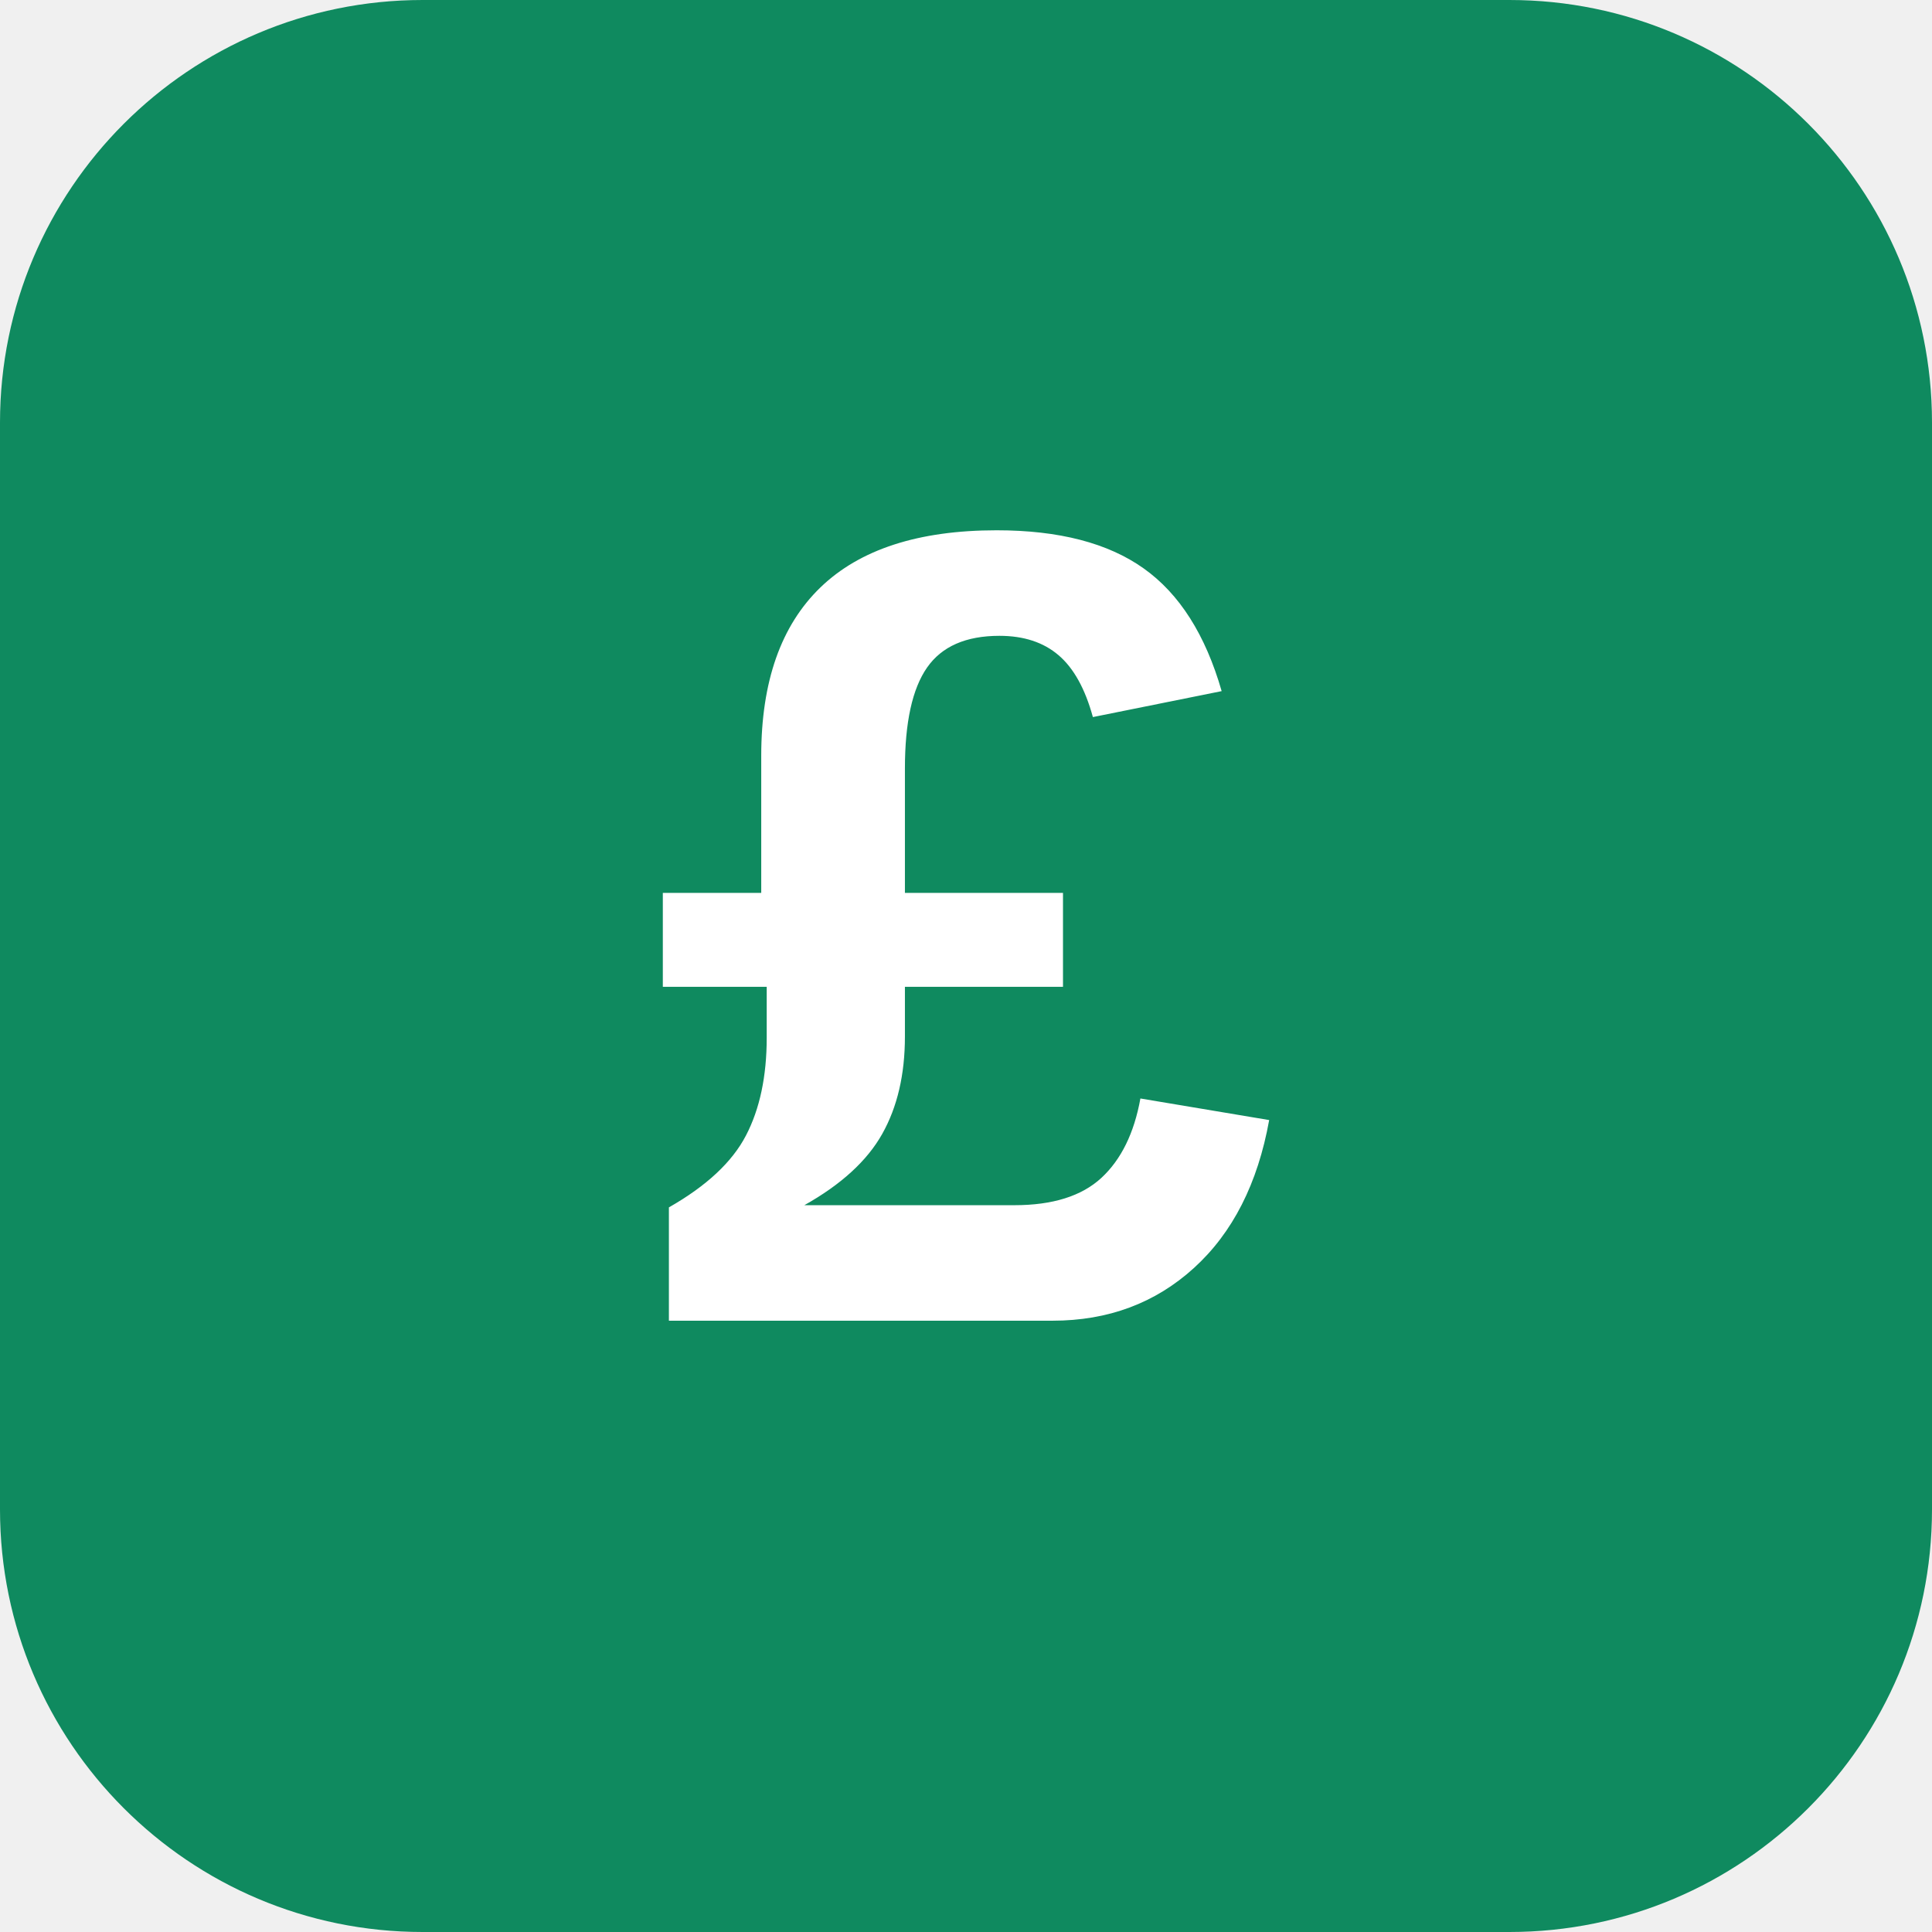
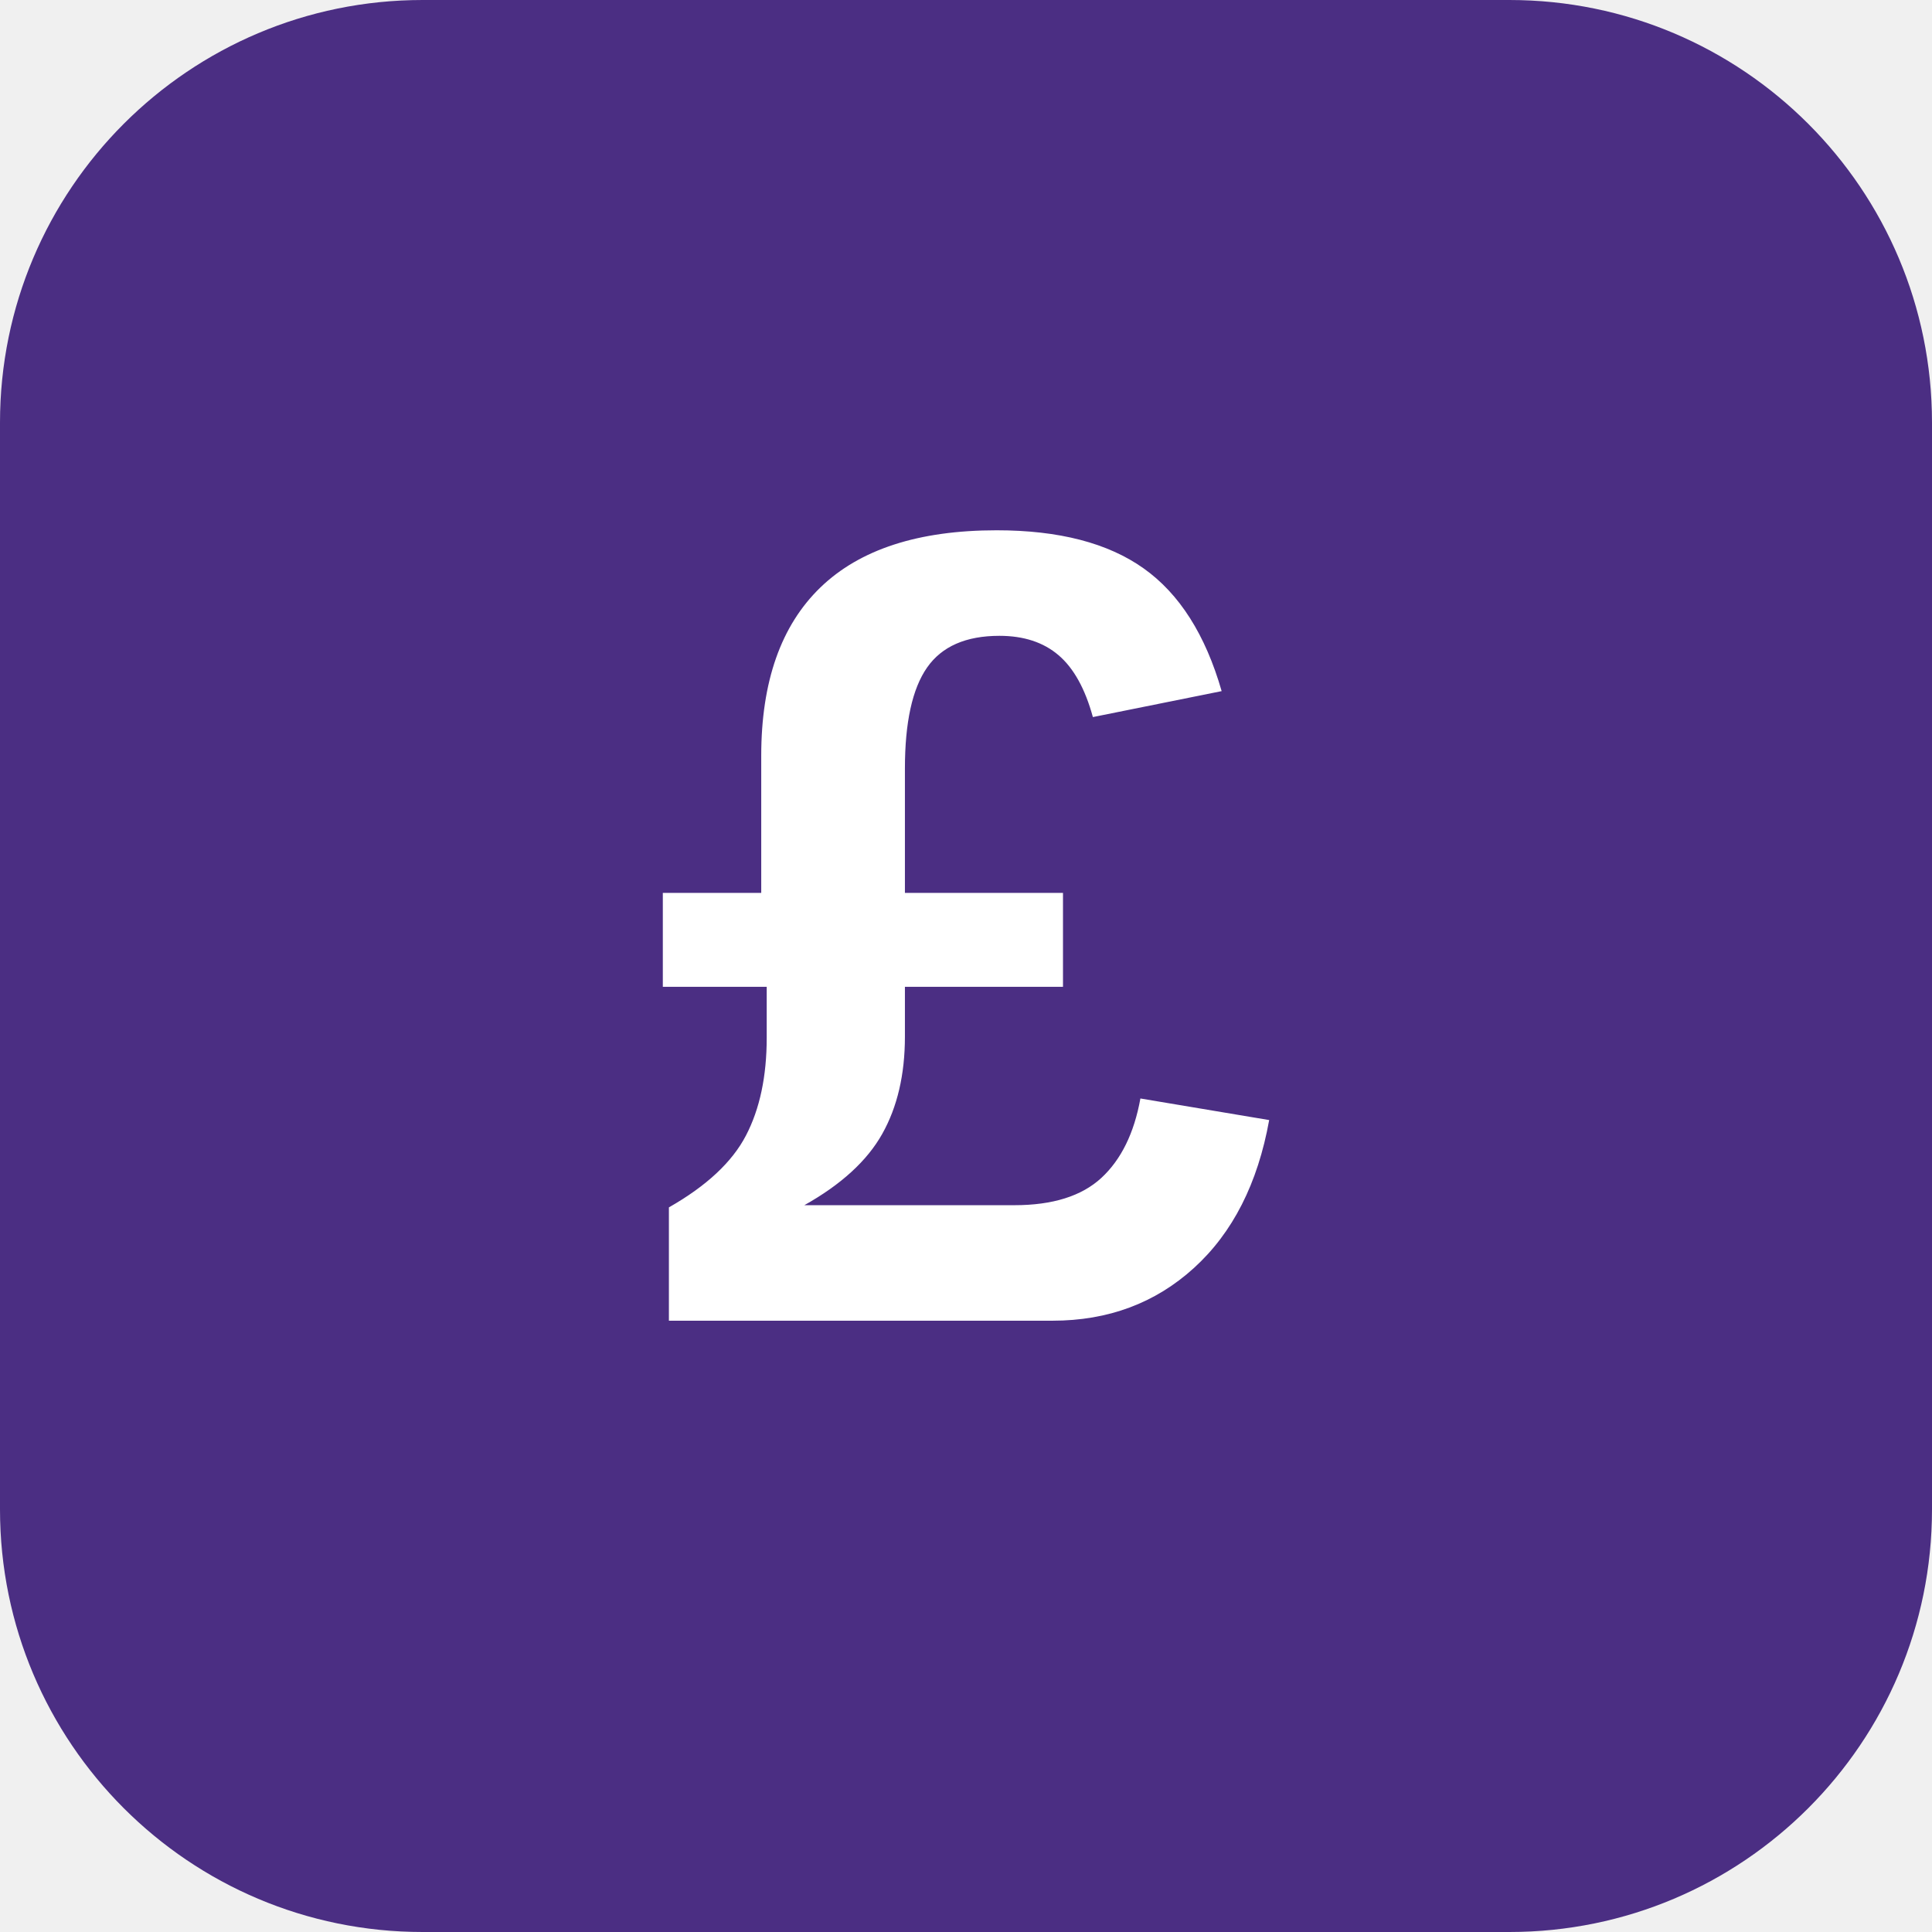
<svg xmlns="http://www.w3.org/2000/svg" viewBox="0 0 512 512">
-   <rect width="512" height="512" rx="112" fill="#0f8a5f" />
+   <rect width="512" height="512" rx="112" fill="#4b2e83" />
  <text x="256" y="350" font-family="Arial, Helvetica, sans-serif" font-size="300" font-weight="700" fill="#fff" text-anchor="middle">£</text>
</svg>
